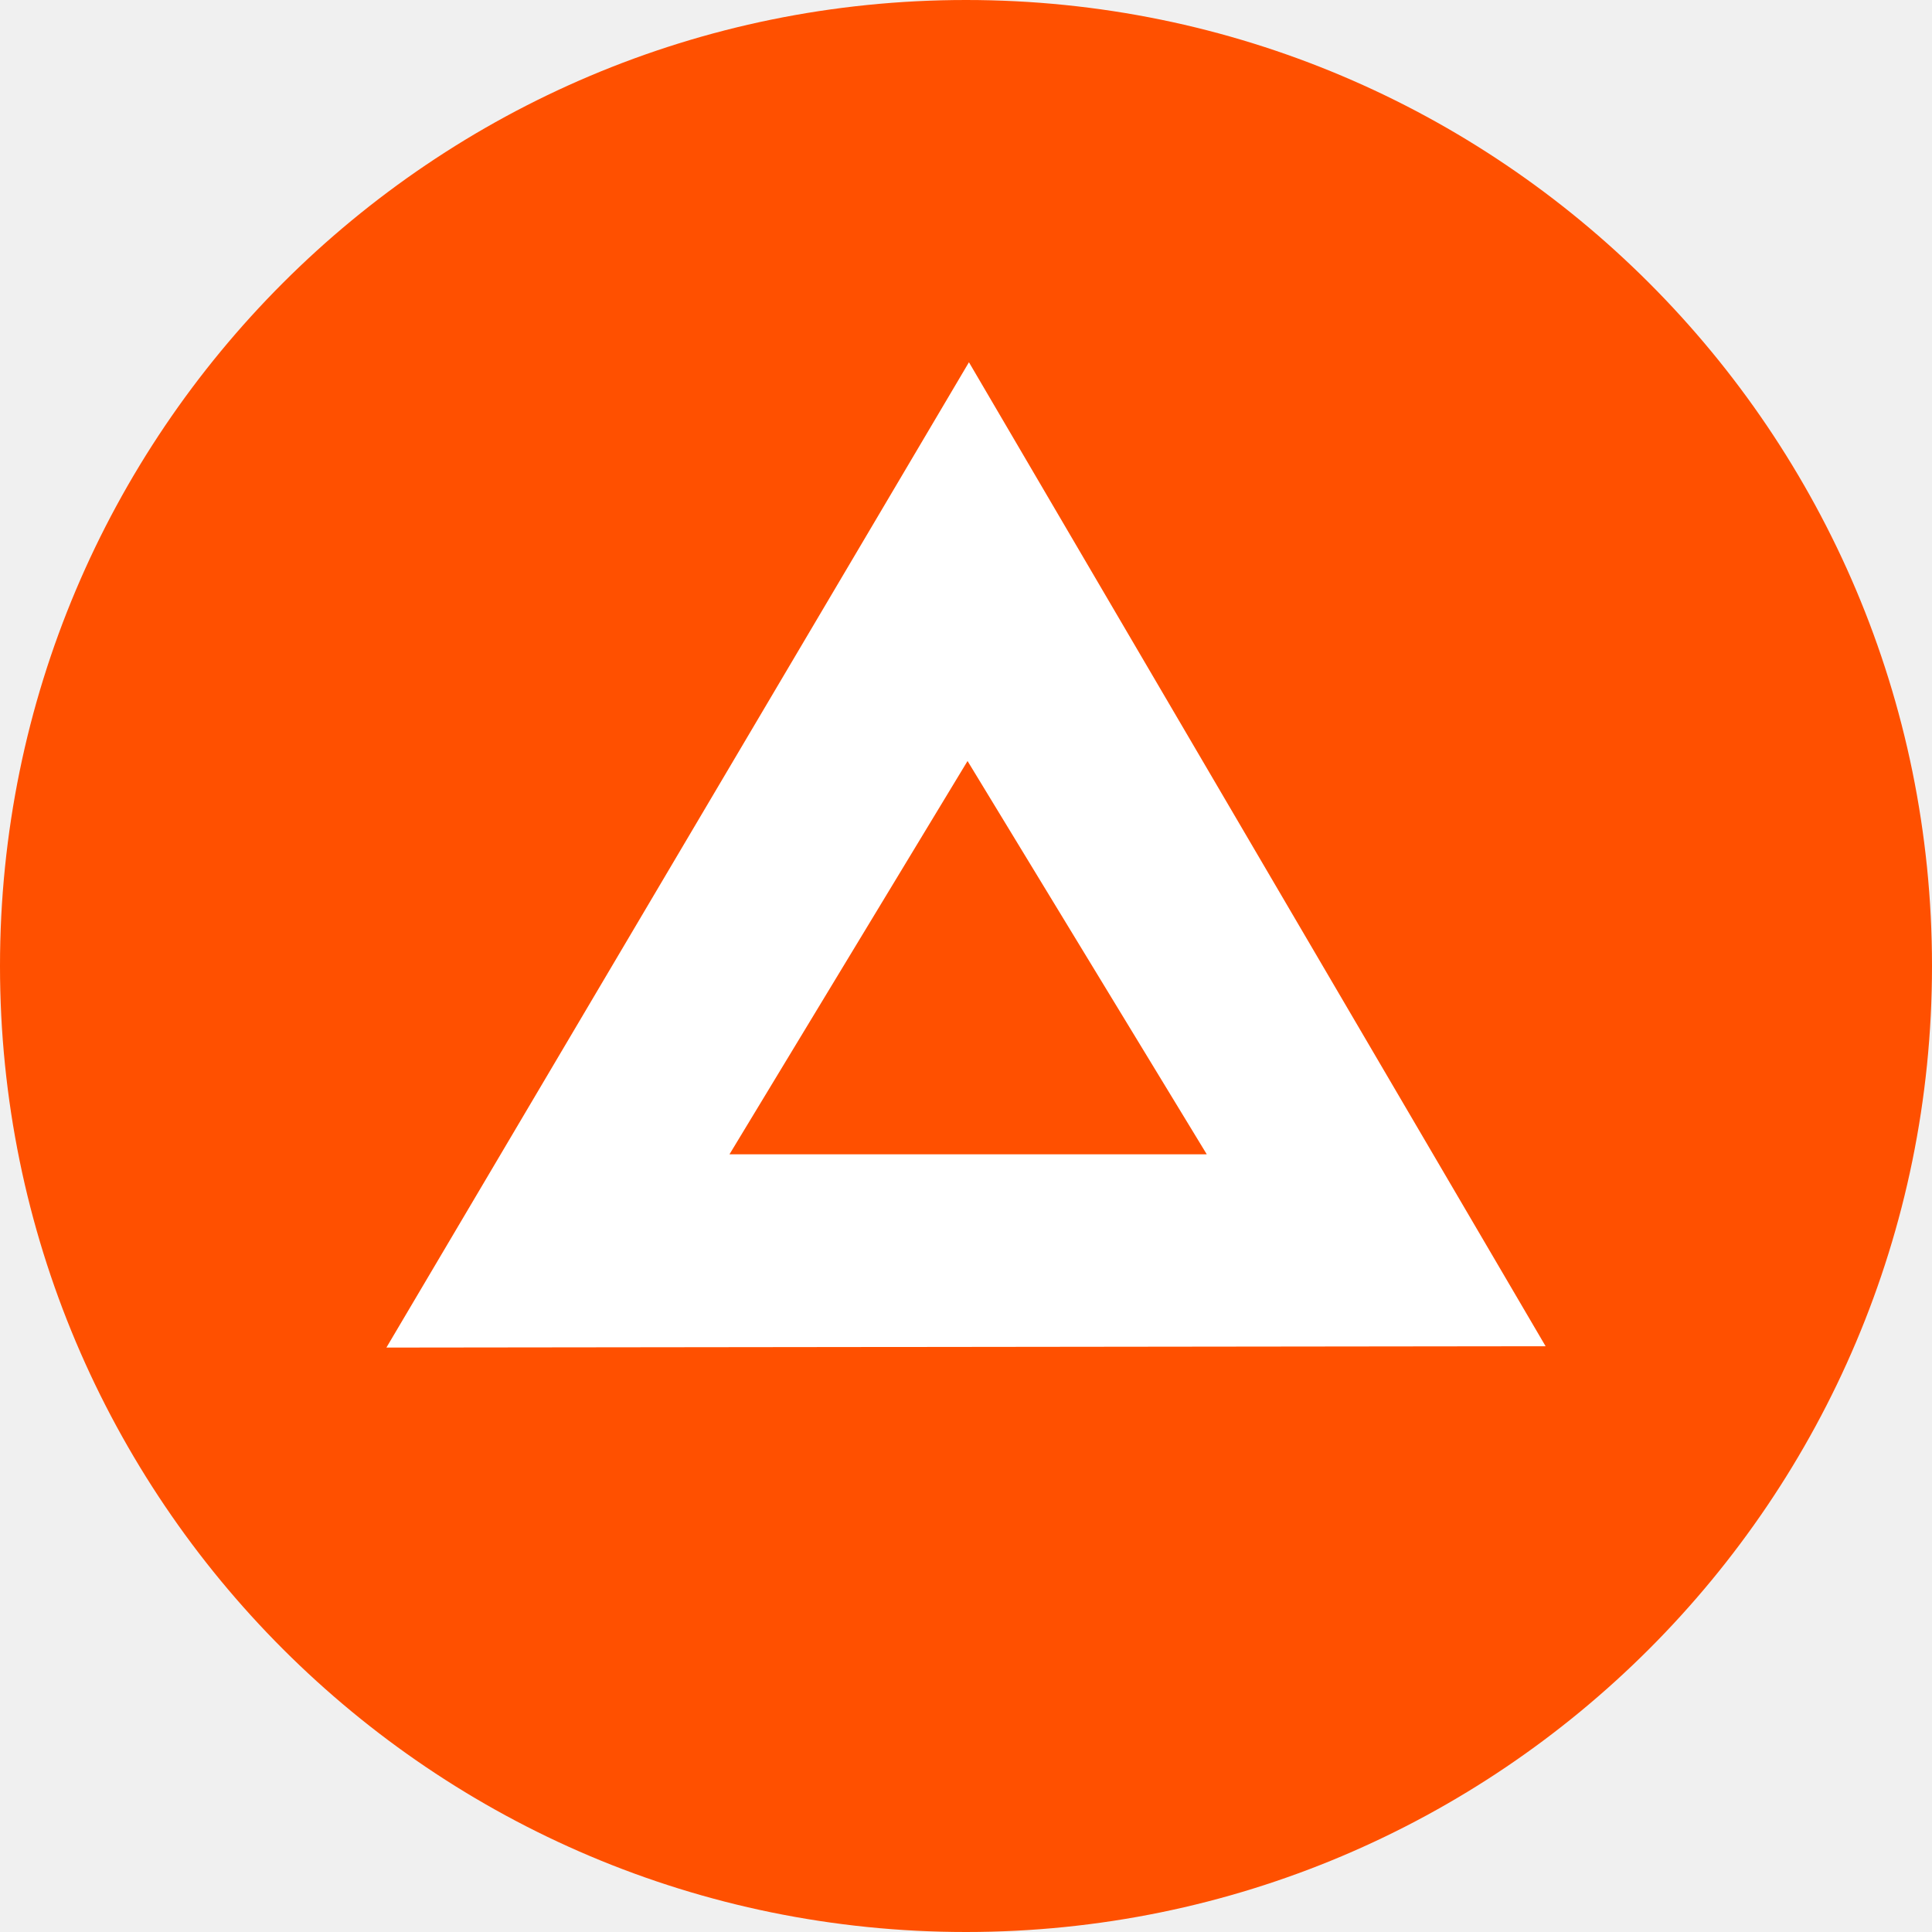
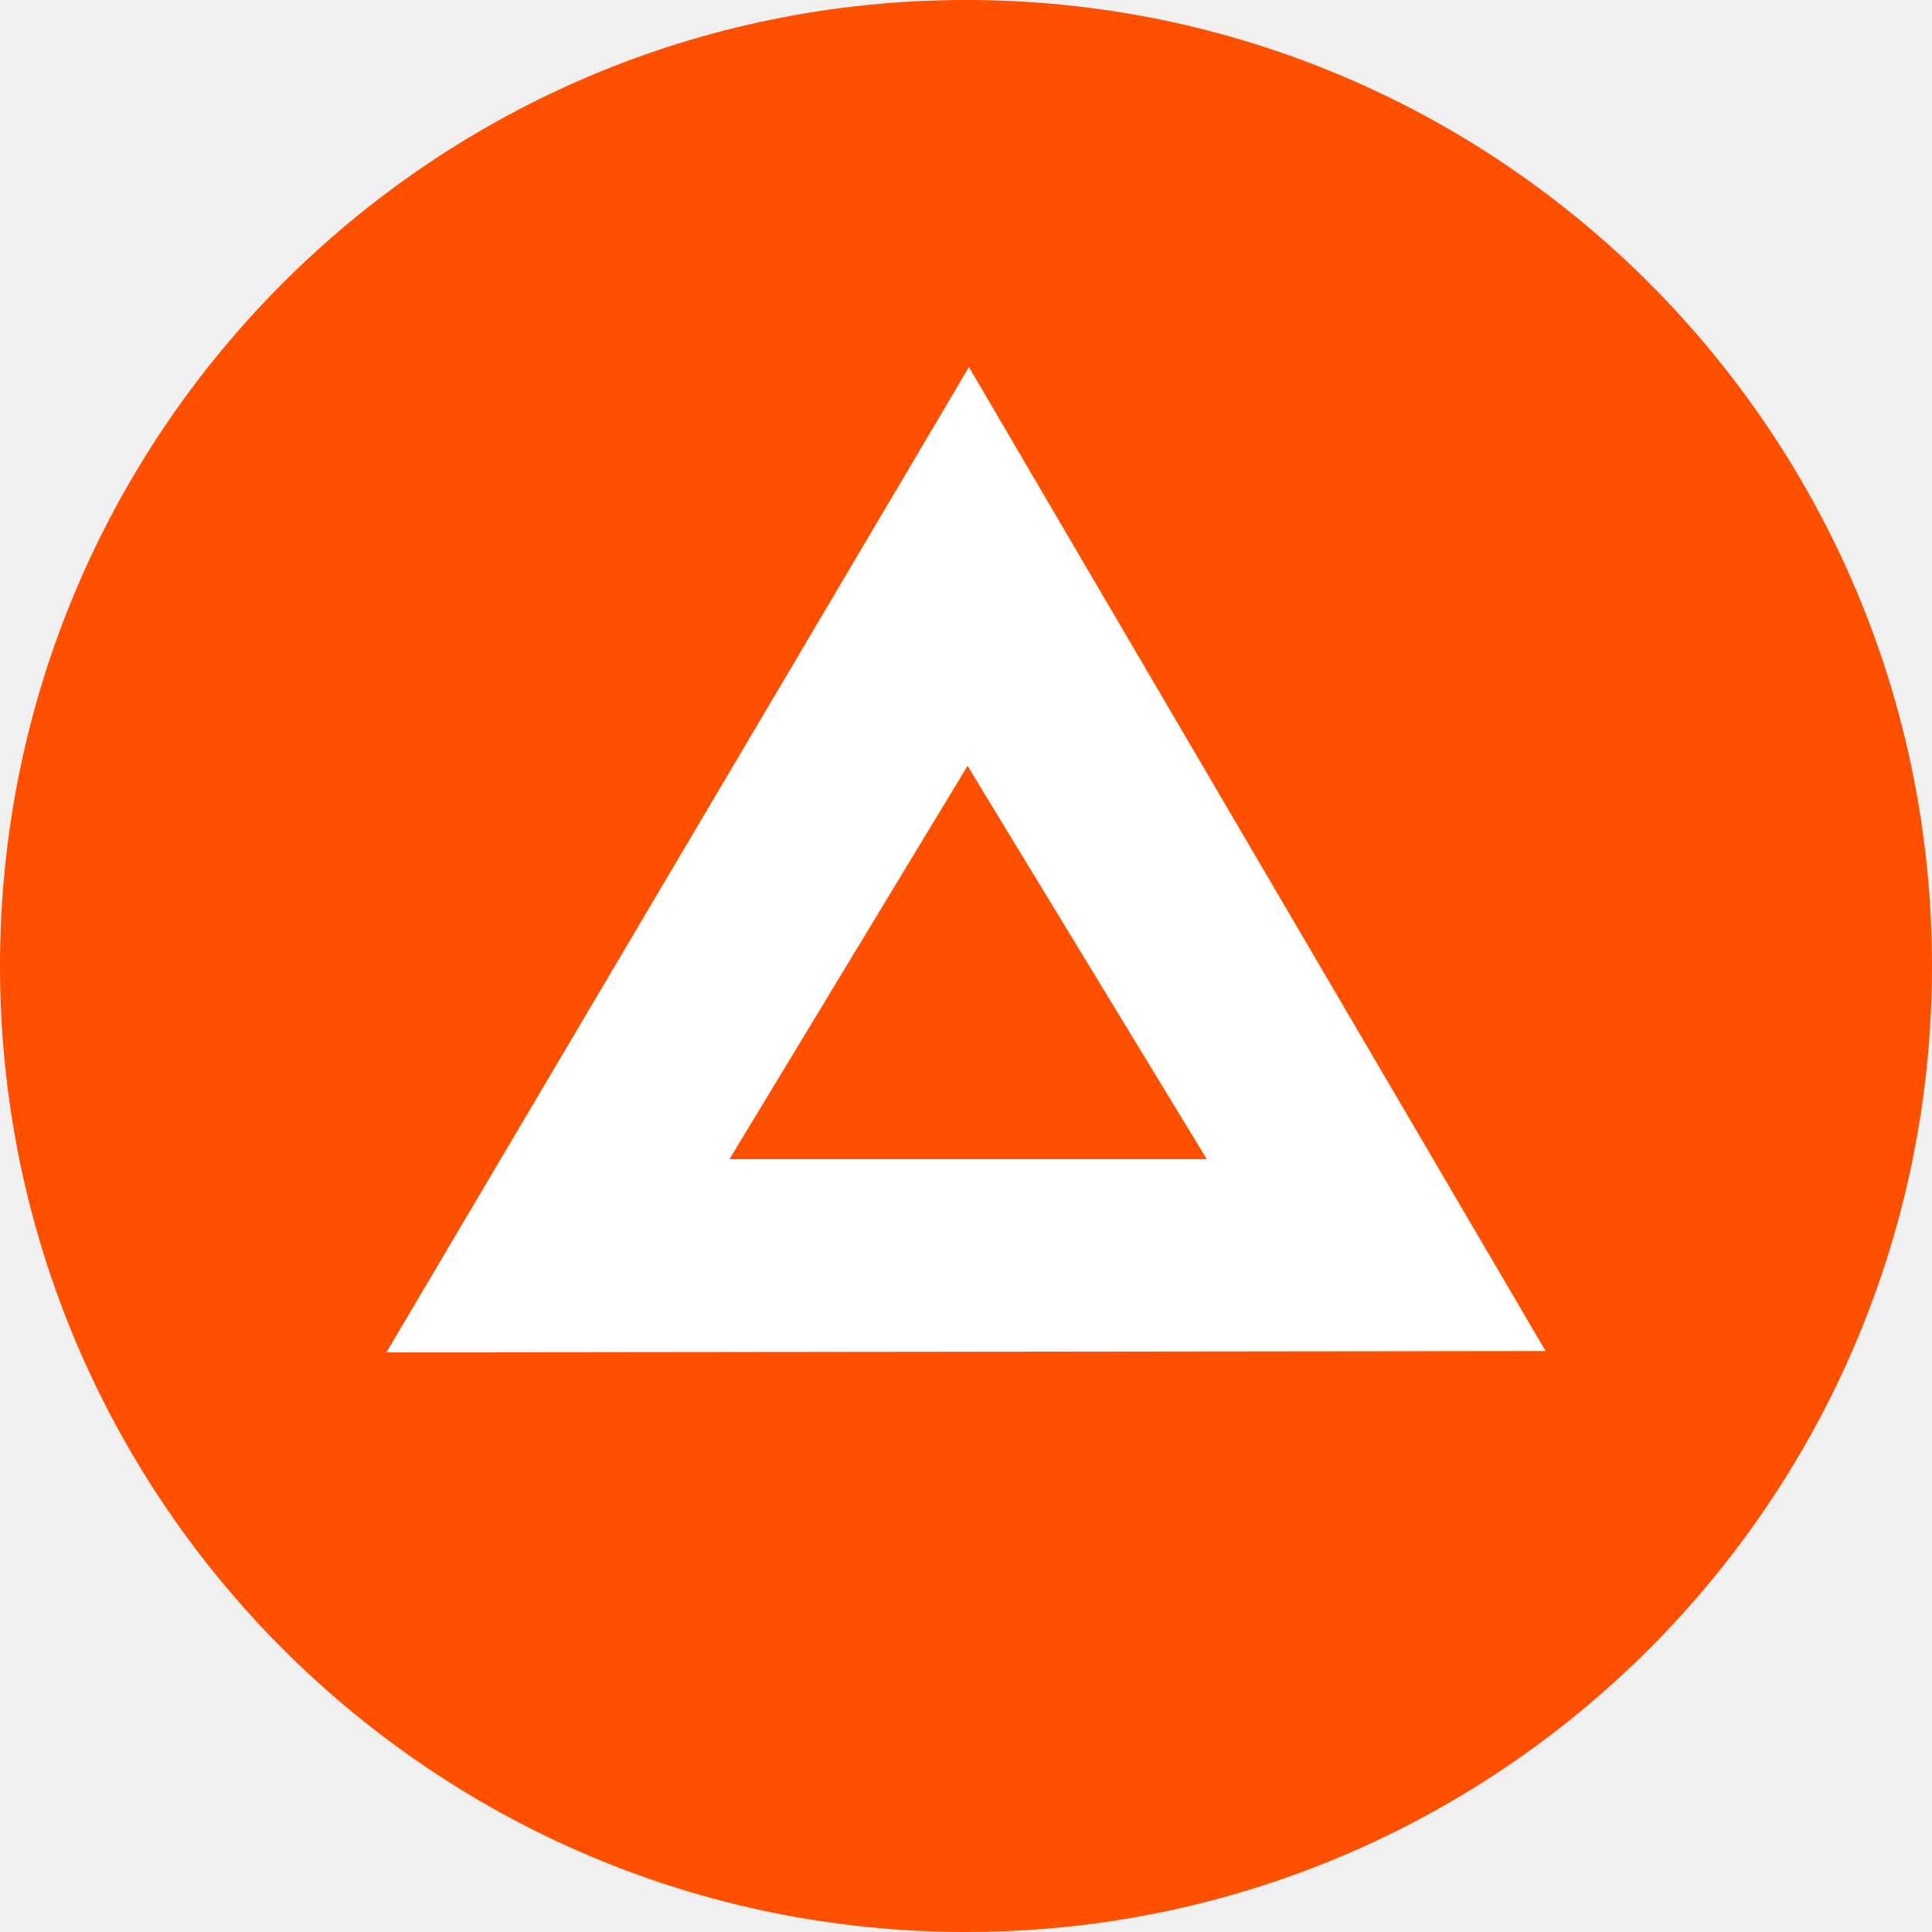
<svg xmlns="http://www.w3.org/2000/svg" width="40" height="40" viewBox="0 0 40 40" fill="none">
  <path fill-rule="evenodd" clip-rule="evenodd" d="M20 40C31.046 40 40 31.046 40 20C40 8.954 31.046 0 20 0C8.954 0 0 8.954 0 20C0 31.046 8.954 40 20 40Z" fill="#FF5000" />
-   <path fill-rule="evenodd" clip-rule="evenodd" d="M20.061 7.5L8 27.9L32 27.872L20.061 7.5ZM15.103 23.899L20.032 15.756L24.985 23.899H15.103Z" fill="white" />
+   <path fill-rule="evenodd" clip-rule="evenodd" d="M20.061 7.6L8 28L32 27.972L20.061 7.6ZM15.103 23.999L20.032 15.856L24.985 23.999H15.103Z" fill="white" />
</svg>
